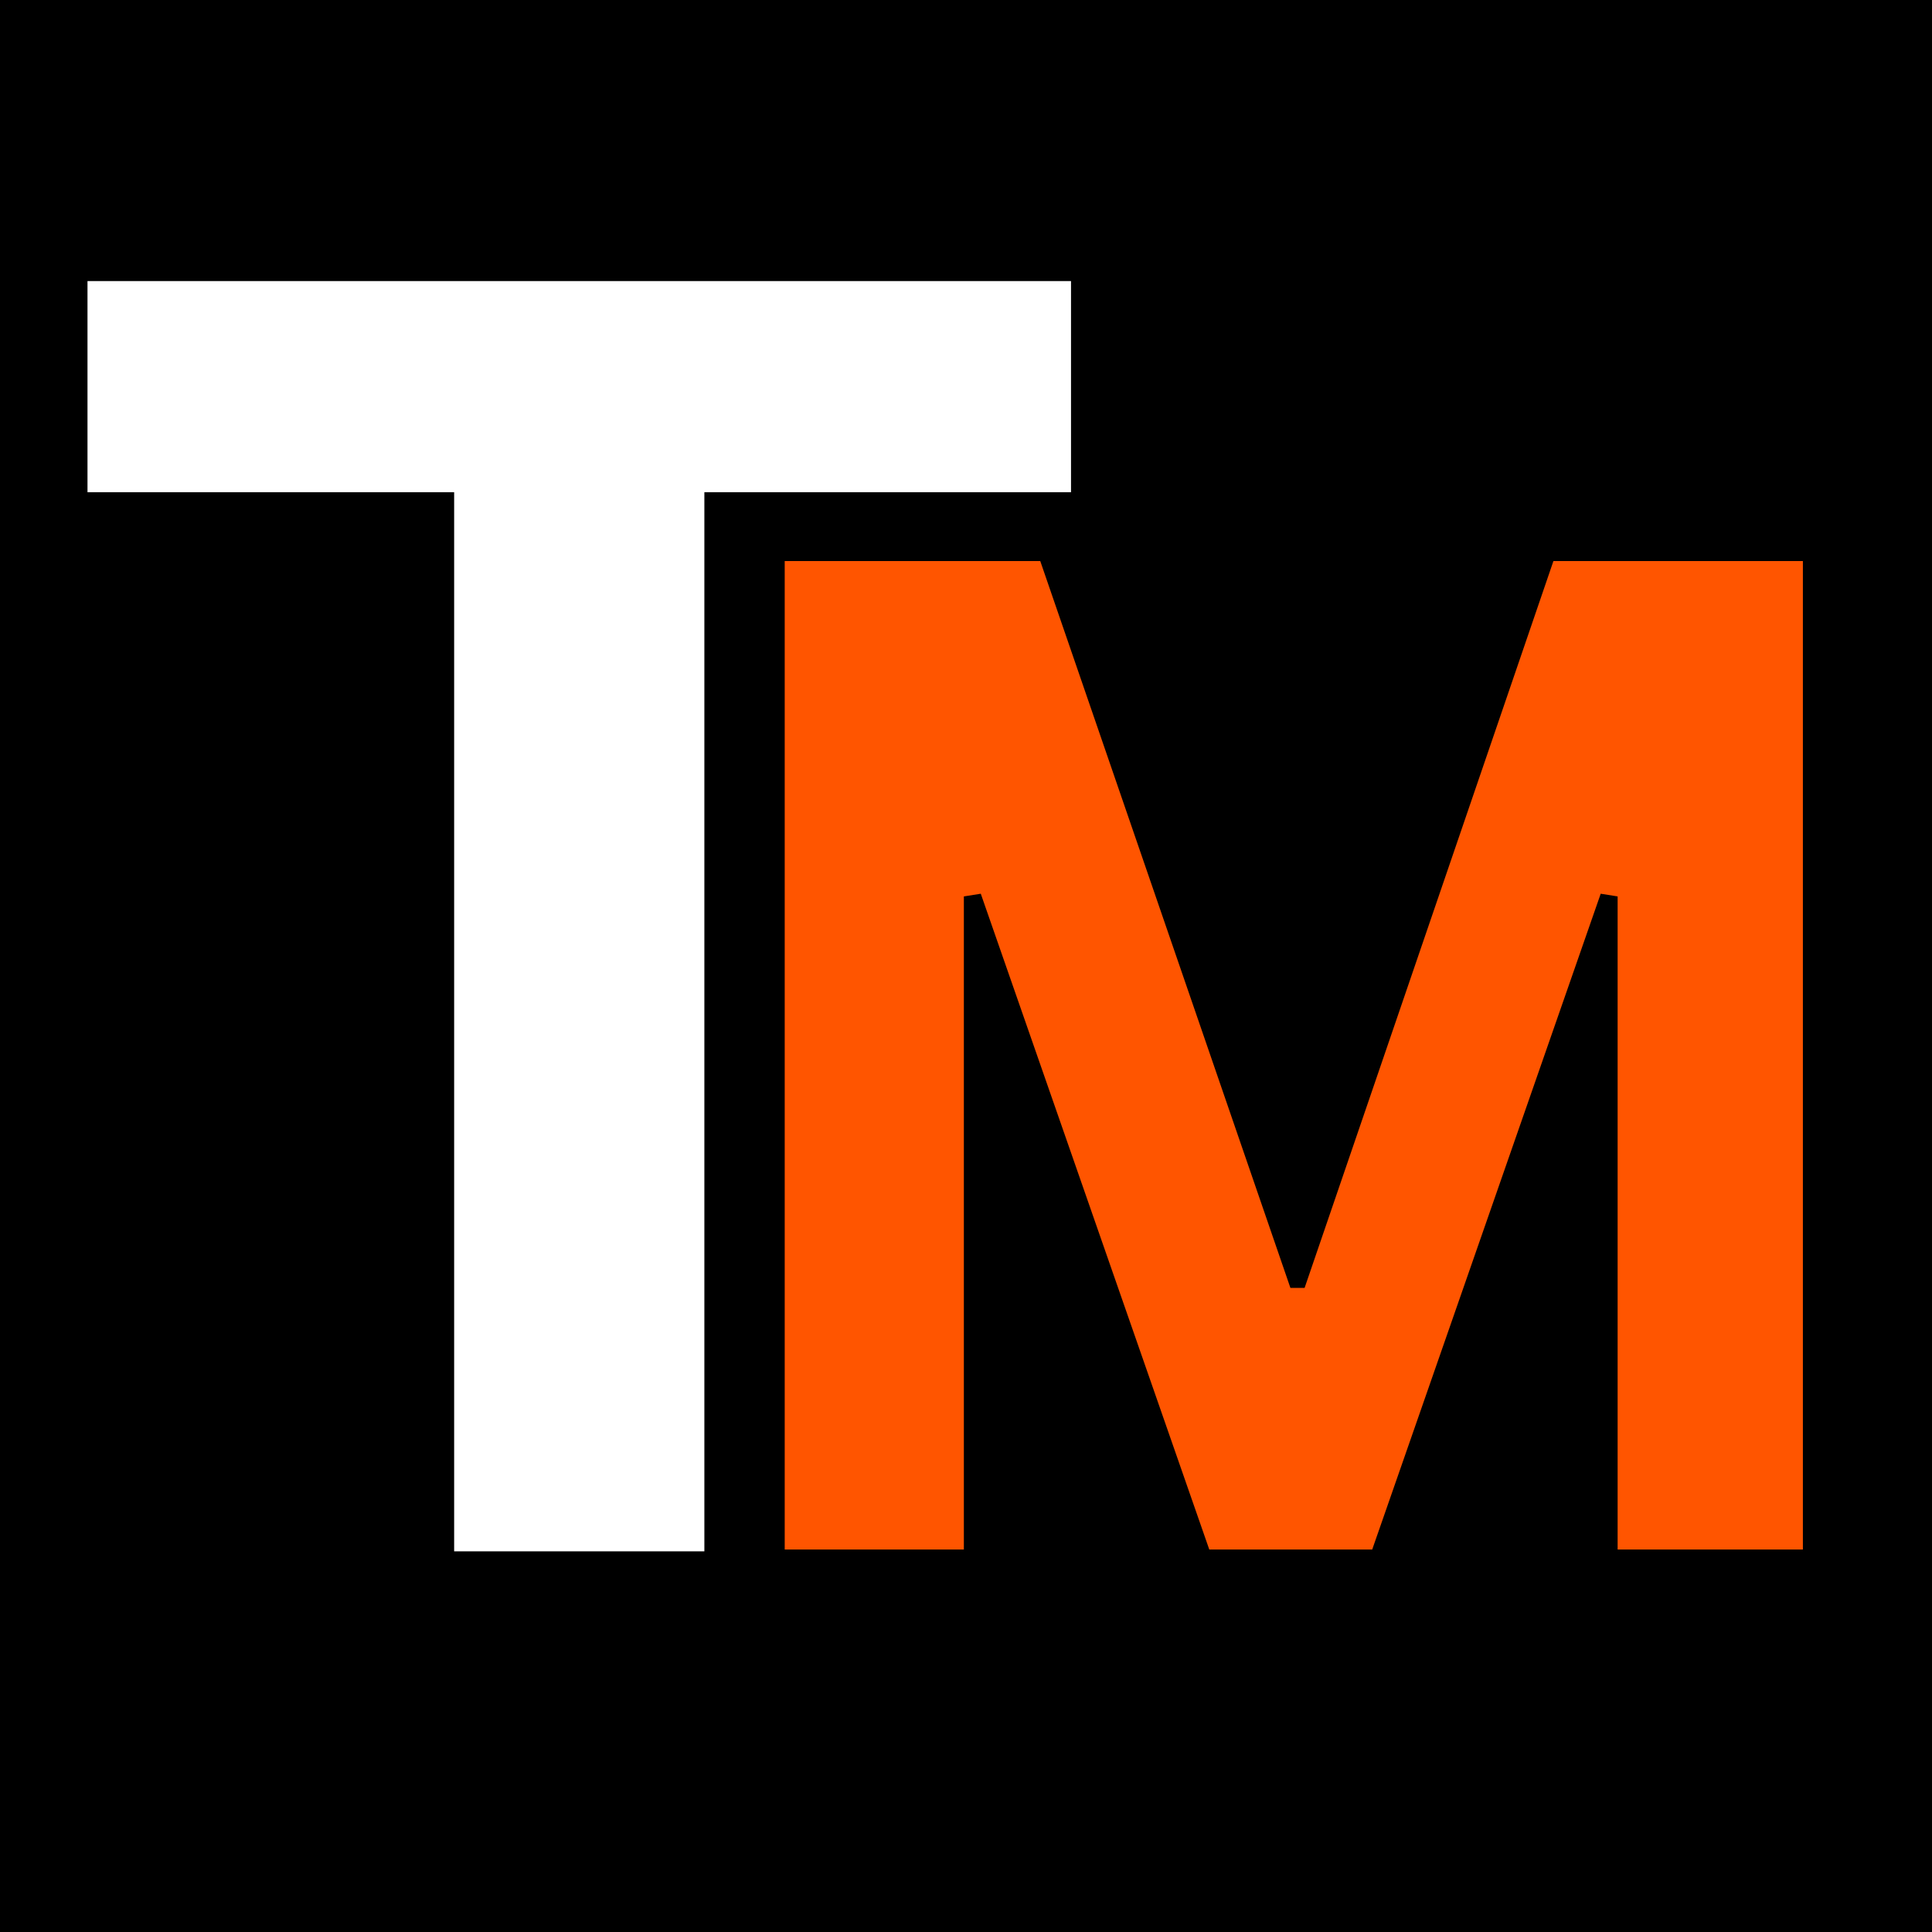
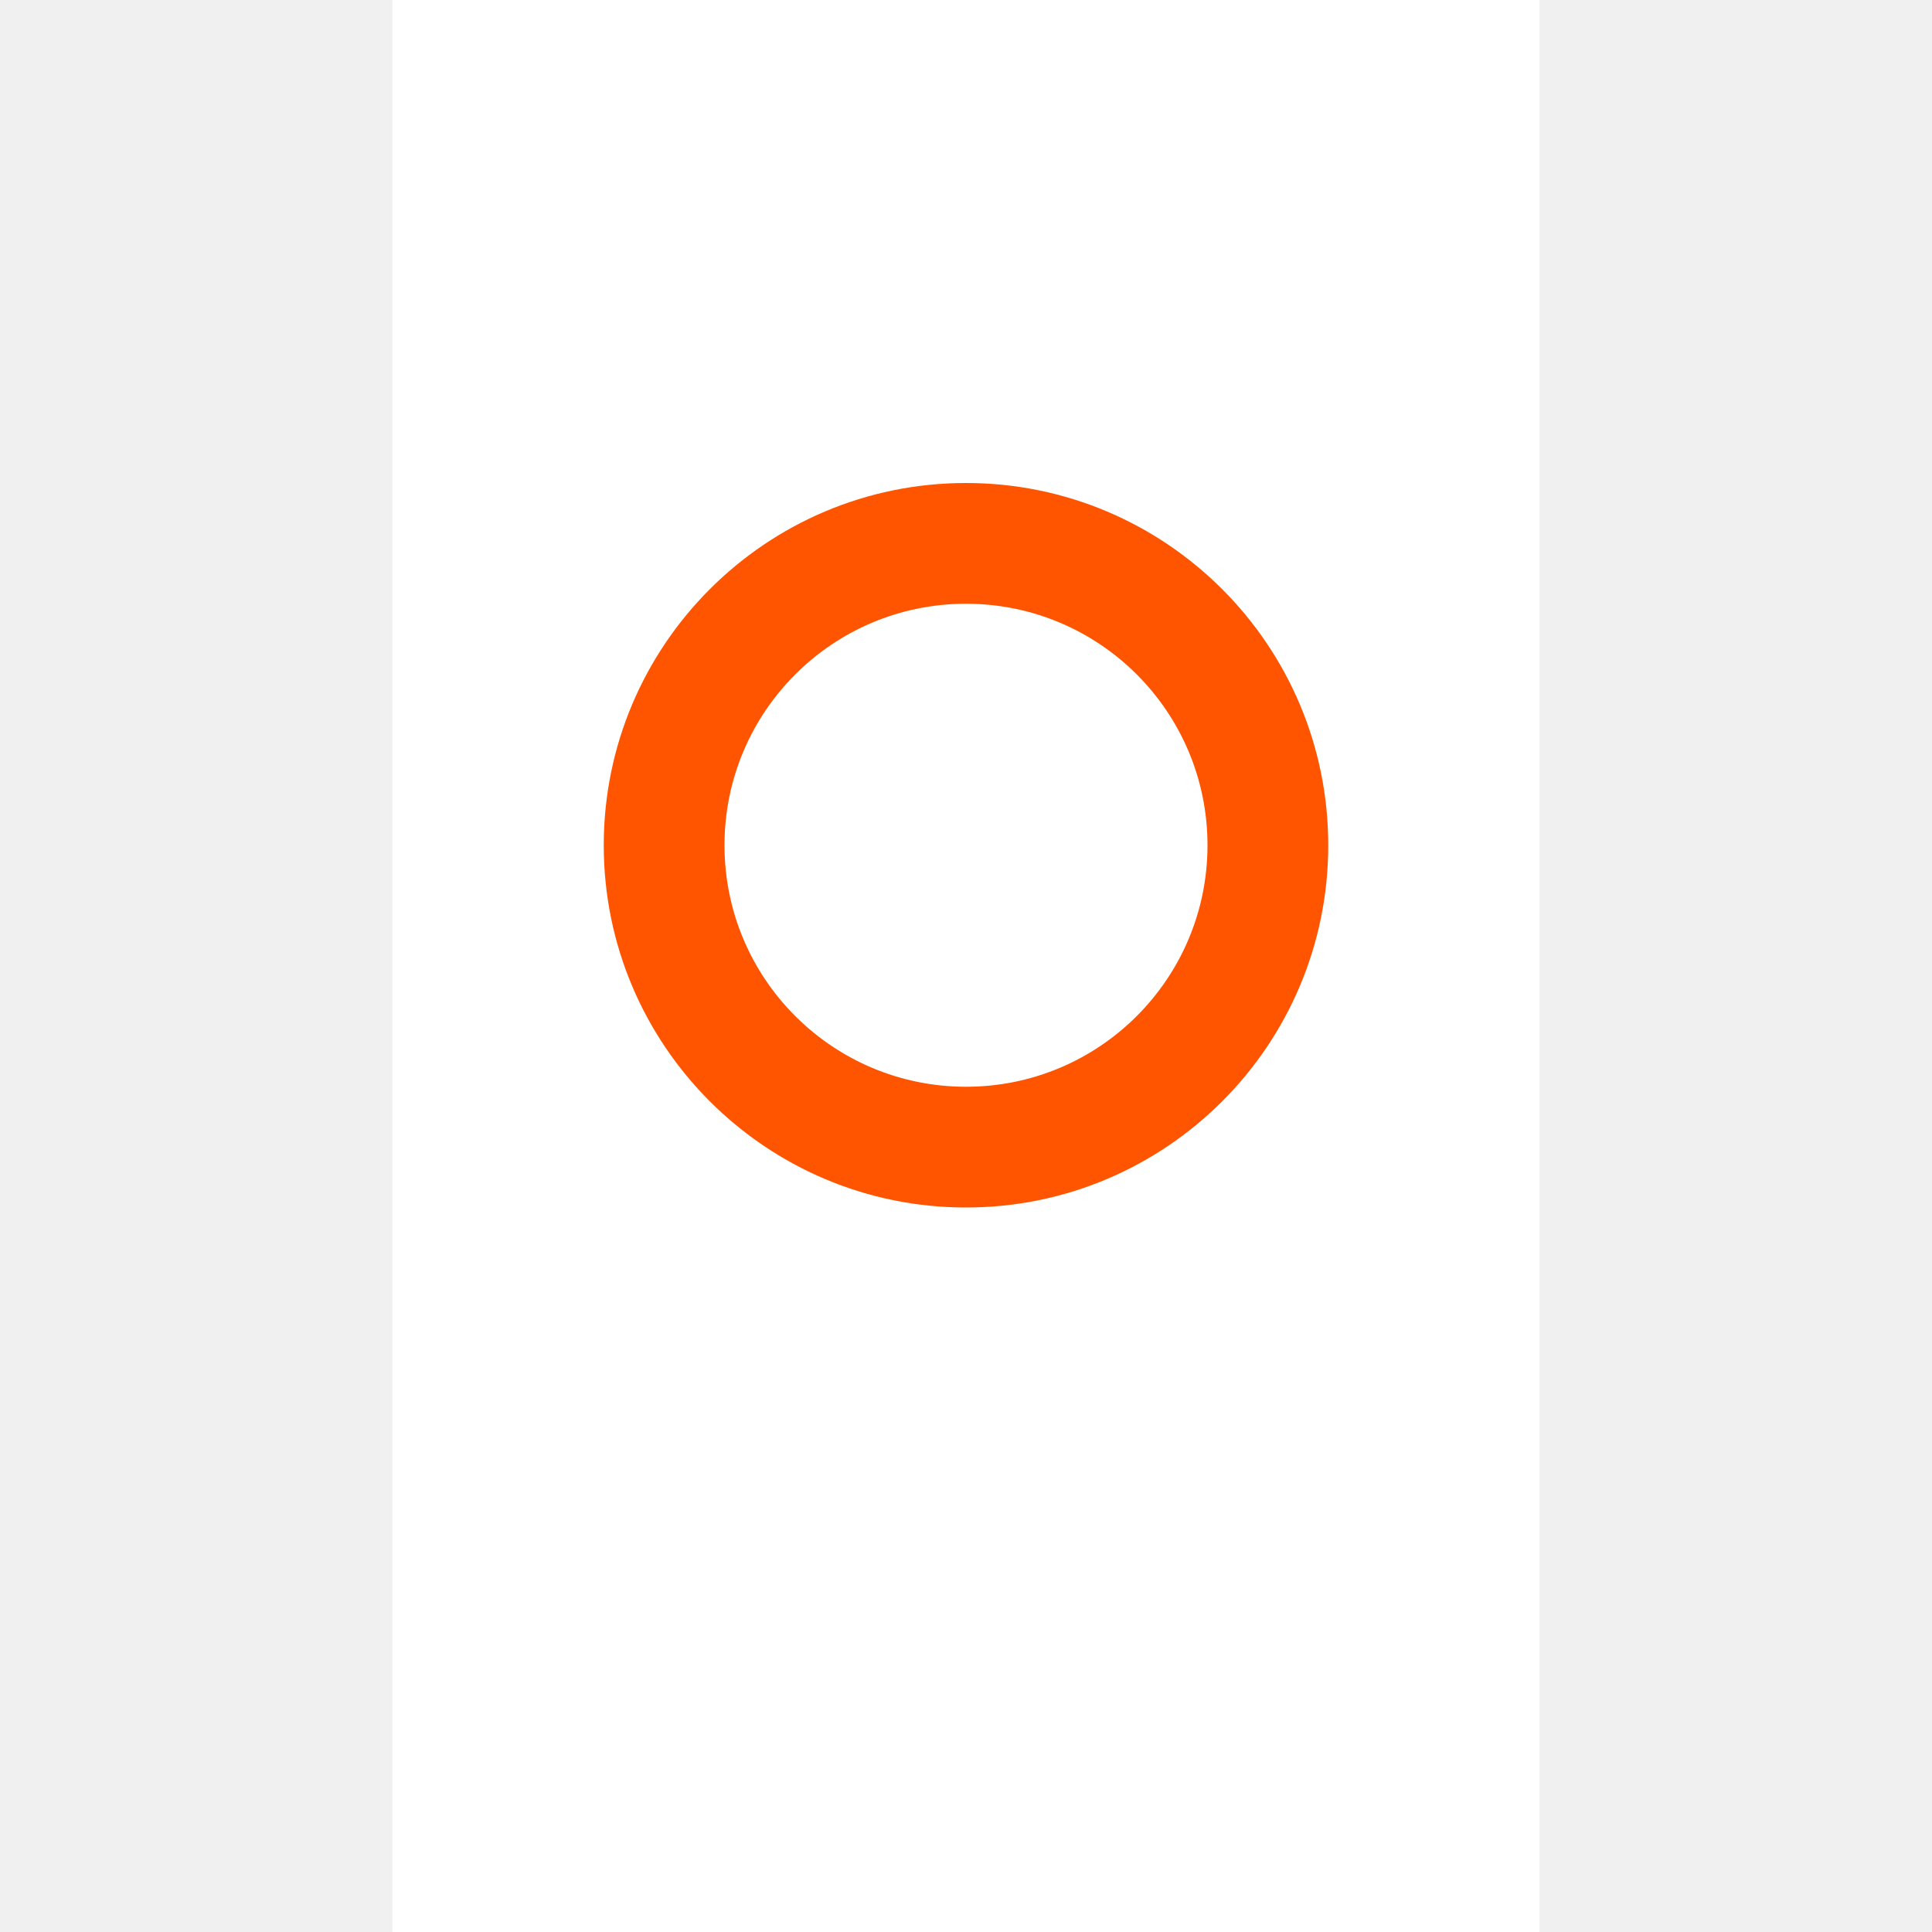
- <svg xmlns="http://www.w3.org/2000/svg" width="1080" zoomAndPan="magnify" viewBox="0 0 810 810" height="1080" preserveAspectRatio="xMidYMid meet" version="1.0">
-   <defs>
-     <g />
-   </defs>
-   <rect x="-81" width="972" fill="#ffffff" y="-81" height="972" fill-opacity="1" />
-   <rect x="-81" width="972" fill="#000000" y="-81" height="972" fill-opacity="1" />
-   <g fill="#ffffff" fill-opacity="1">
-     <g transform="translate(22.10638, 650.4057)">
-       <g>
-         <path d="M 426.922 -532.562 L 426.922 -444.047 L 273.203 -444.047 L 273.203 0 L 168.297 0 L 168.297 -444.047 L 14.578 -444.047 L 14.578 -532.562 Z M 426.922 -532.562 " />
-       </g>
-     </g>
-   </g>
-   <g fill="#ff5500" fill-opacity="1">
-     <g transform="translate(275.1347, 649.6387)">
-       <g>
-         <path d="M 128.969 0 L 53.859 0 L 53.859 -414.406 L 161 -414.406 L 265.875 -109.688 L 271.828 -109.688 L 376.141 -414.406 L 480.734 -414.406 L 480.734 0 L 403.062 0 L 403.062 -273.812 L 395.969 -274.938 L 300.172 0 L 231.859 0 L 136.062 -274.938 L 128.969 -273.812 Z M 128.969 0 " />
-       </g>
-     </g>
-   </g>
+ <svg xmlns="http://www.w3.org/2000/svg" width="32" height="32" viewBox="0 0 32 32">
+   <path fill="#ffffff" d="M6.5 0H25.5V32H6.5z" />
+   <path fill="#ff5500" d="M16 8c-3.313 0-6 2.687-6 6s2.687 6 6 6 6-2.687 6-6-2.687-6-6-6zm0 10c-2.21 0-4-1.79-4-4s1.79-4 4-4 4 1.79 4 4-1.79 4-4 4z" />
</svg>
